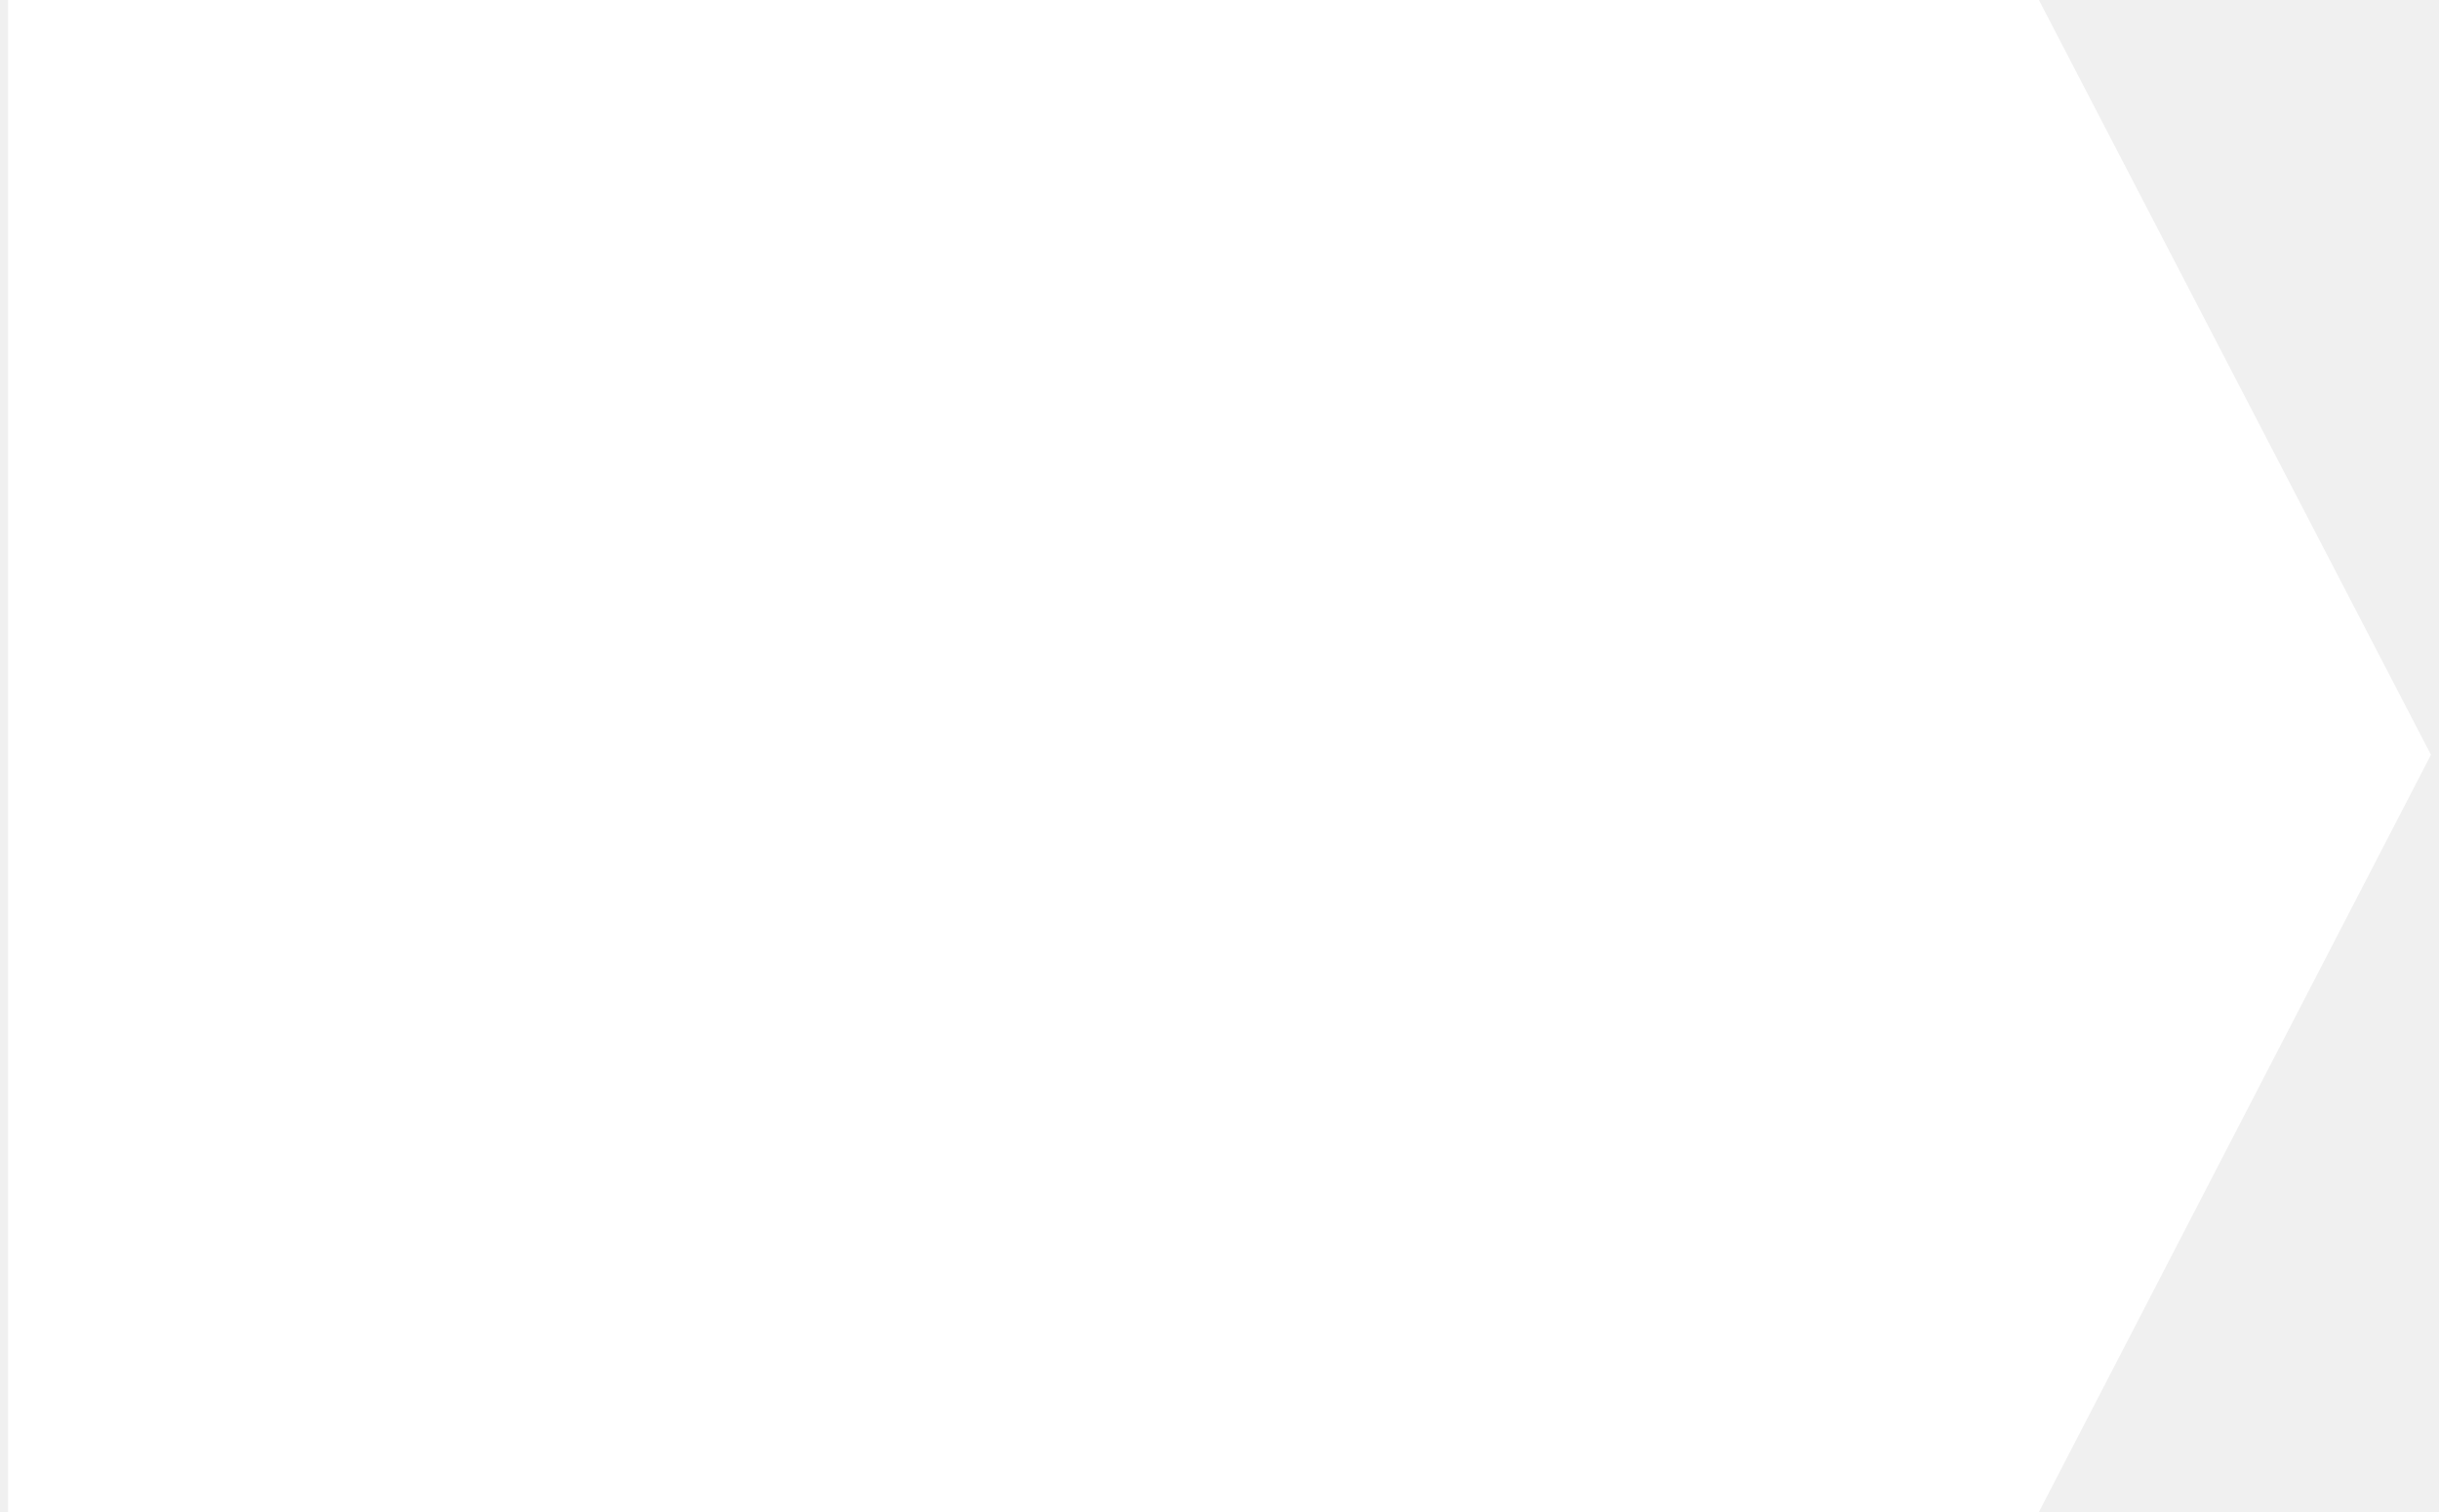
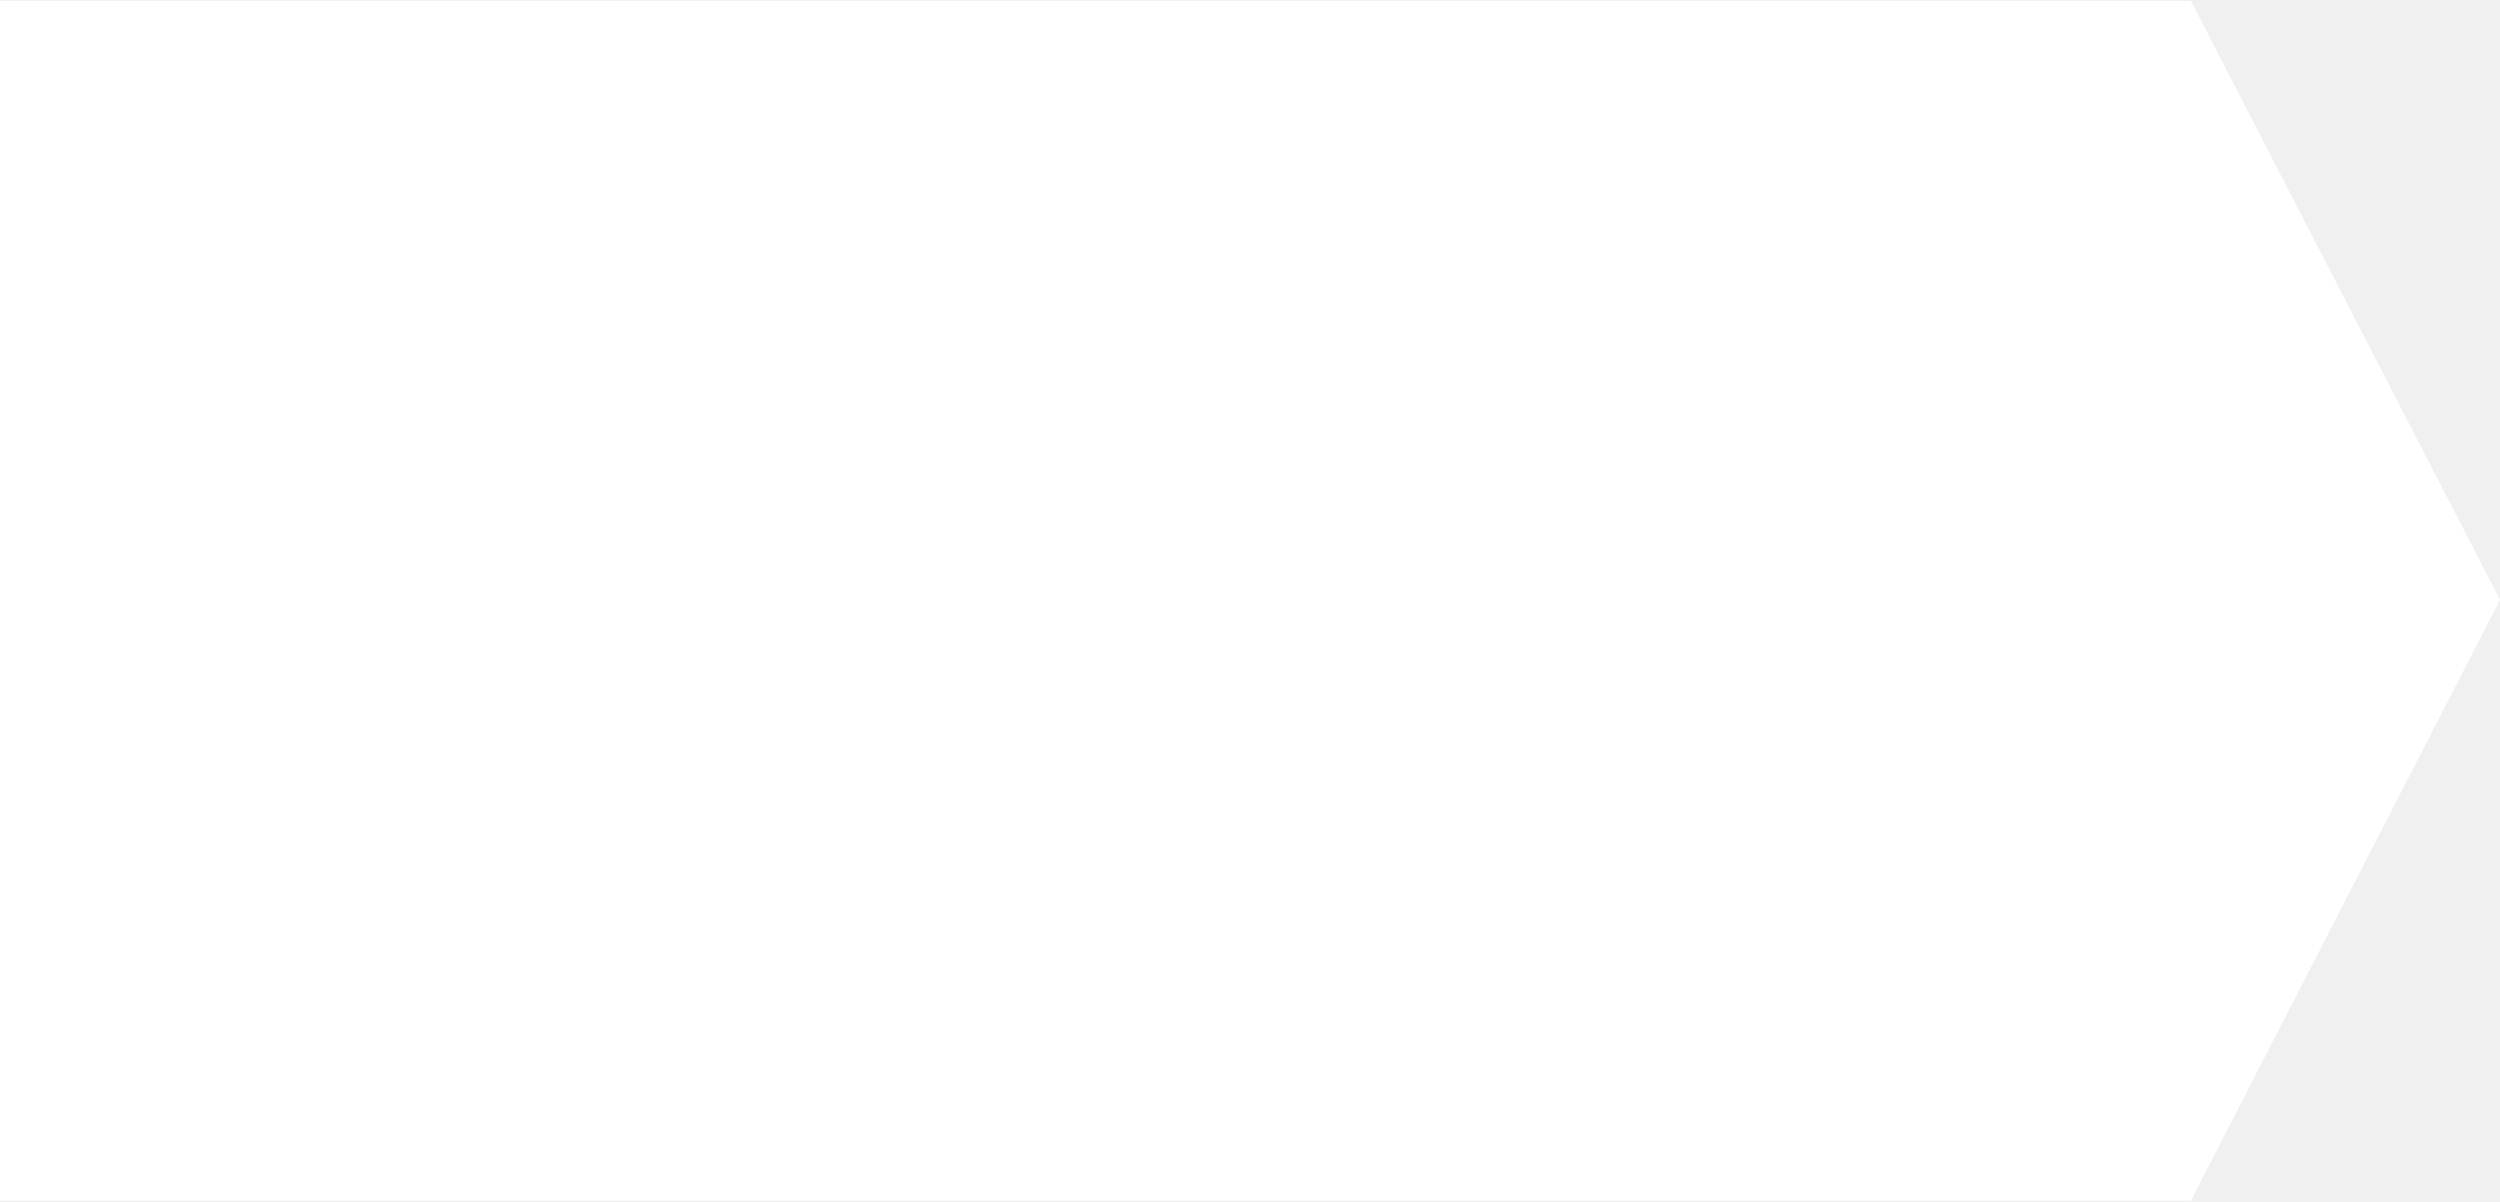
- <svg xmlns="http://www.w3.org/2000/svg" width="100" height="62" xml:space="preserve" overflow="hidden">
-   <g transform="translate(-590 -329)">
-     <path d="M673.596 329 590.33 329 590.33 359.95 590.33 391 673.596 391 689.67 359.95Z" fill="#FFFFFF" />
+ <svg xmlns="http://www.w3.org/2000/svg" width="129" height="62" xml:space="preserve" overflow="hidden">
+   <g transform="translate(-575 -329)">
+     <path d="M688.049 329.046 575 329.046 575 359.95 575 390.954 688.049 390.954 704 359.95Z" fill="#FFFFFF" />
  </g>
</svg>
